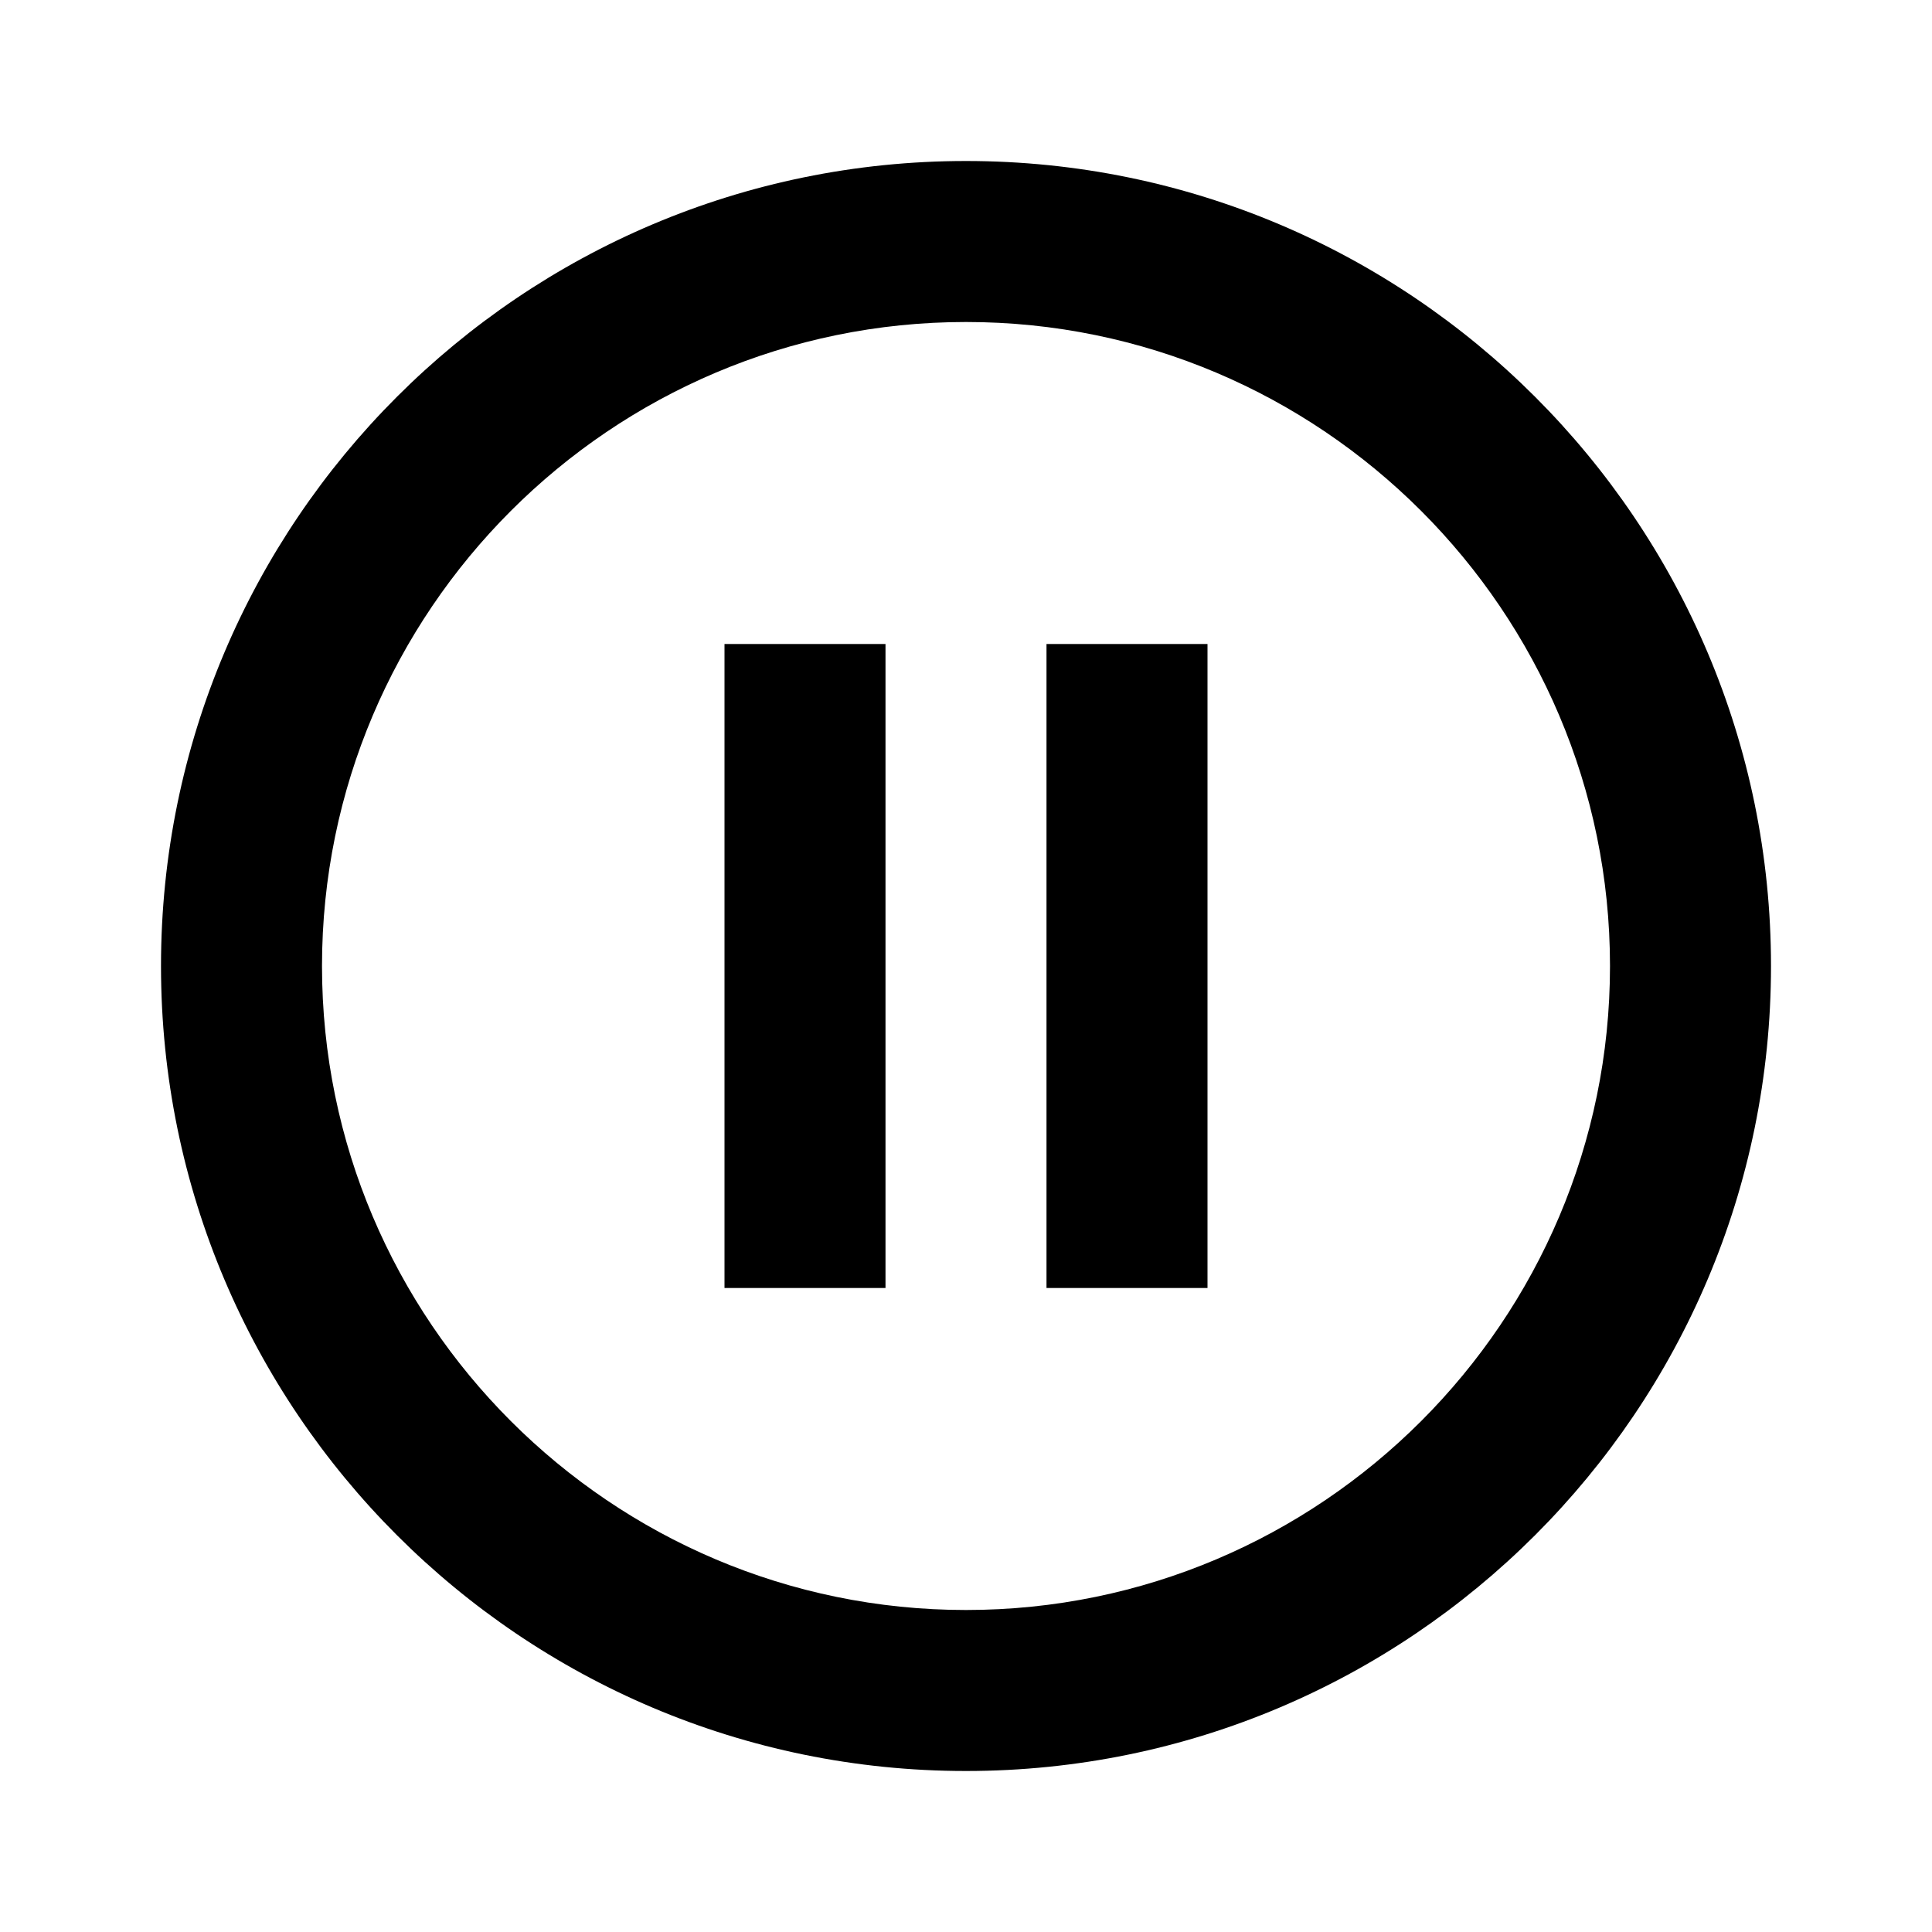
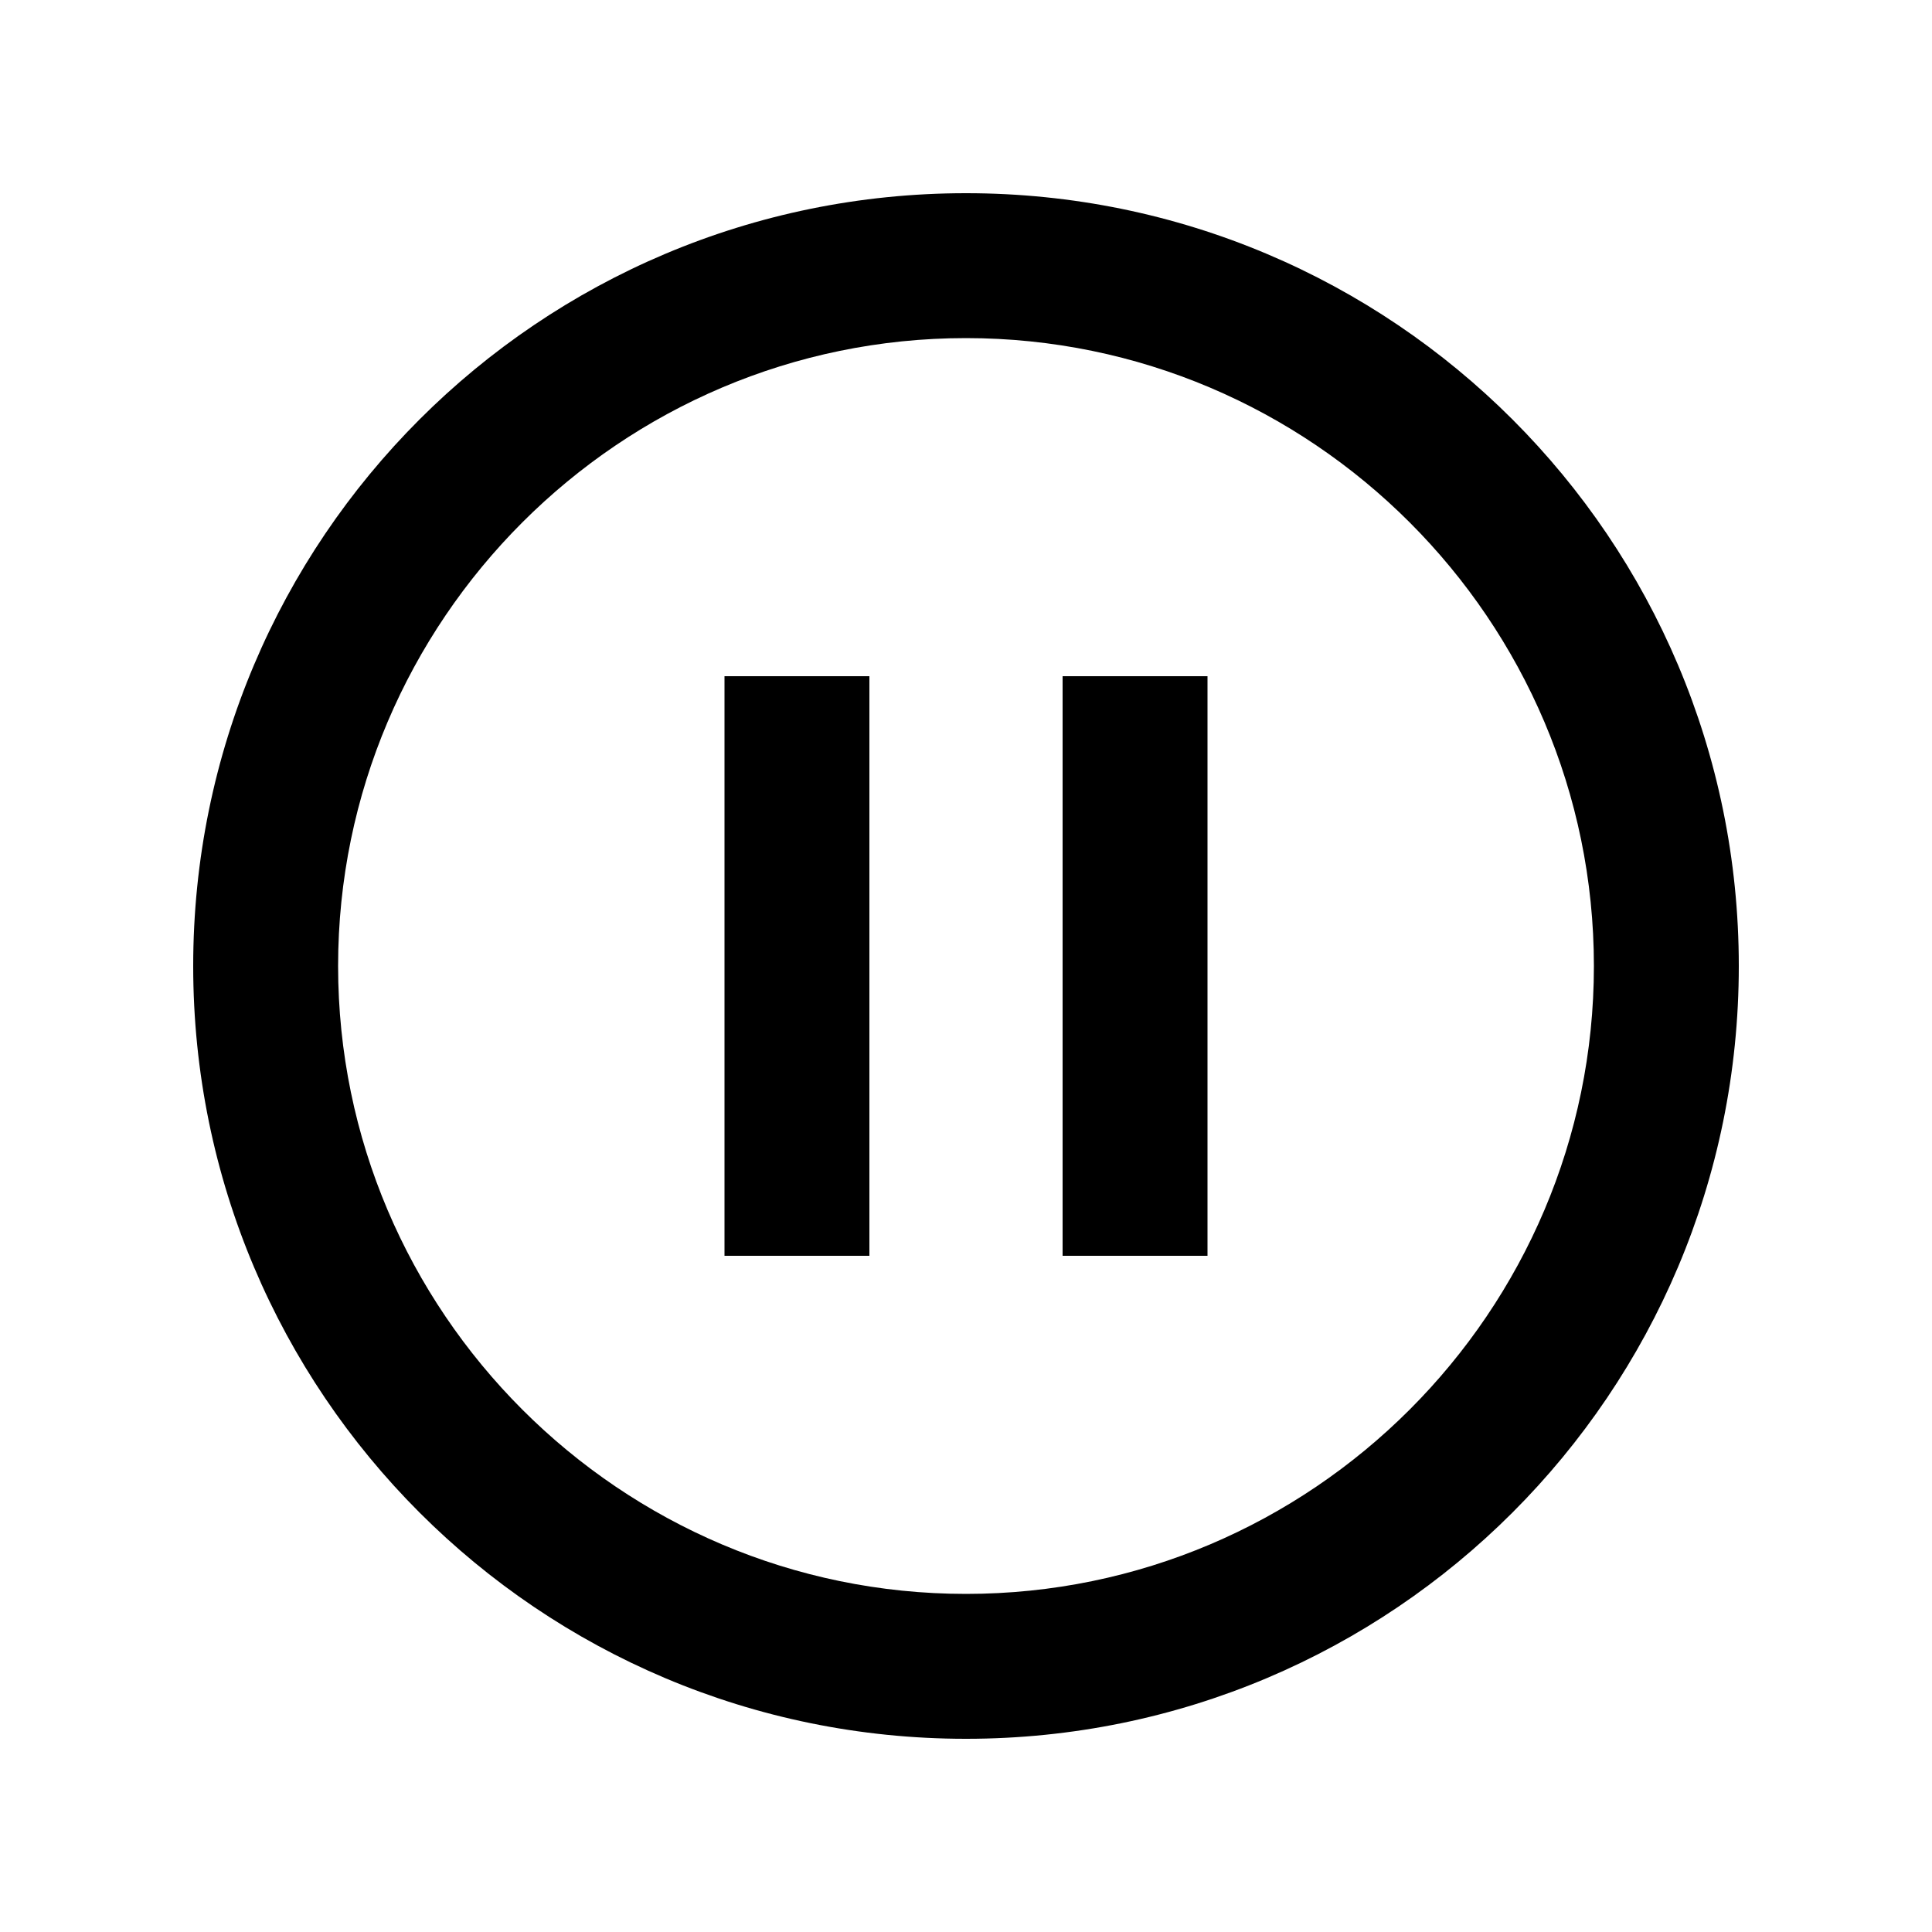
- <svg xmlns="http://www.w3.org/2000/svg" viewBox="0 0 24 24" fill="black" width="18px" height="18px">
-   <path d="M0 0h24v24H0V0z" fill="none" />
-   <path d="M9 16h2V8H9v8zm3-14C6.48 2 2 6.48 2 12s4.48 10 10 10 10-4.48 10-10S17.52 2 12 2zm0 18c-4.41 0-8-3.59-8-8s3.59-8 8-8 8 3.59 8 8-3.59 8-8 8zm1-4h2V8h-2v8z" />
+ <svg xmlns="http://www.w3.org/2000/svg" enable-background="new 0 0 20 20" height="48px" viewBox="0 0 20 20" width="48px" fill="#000000">
+   <g>
+     <rect fill="none" height="20" width="20" />
+   </g>
+   <g>
+     <g>
+       <path d="M10,2c-4.42,0-8,3.58-8,8s3.58,8,8,8s8-3.58,8-8S14.42,2,10,2z M10,16.5c-3.58,0-6.5-2.92-6.5-6.5S6.42,3.5,10,3.5 s6.5,2.92,6.5,6.5S13.58,16.5,10,16.5z" />
+       <rect height="6" width="1.5" x="7.5" y="7" />
+       <rect height="6" width="1.5" x="11" y="7" />
+     </g>
+   </g>
</svg>
